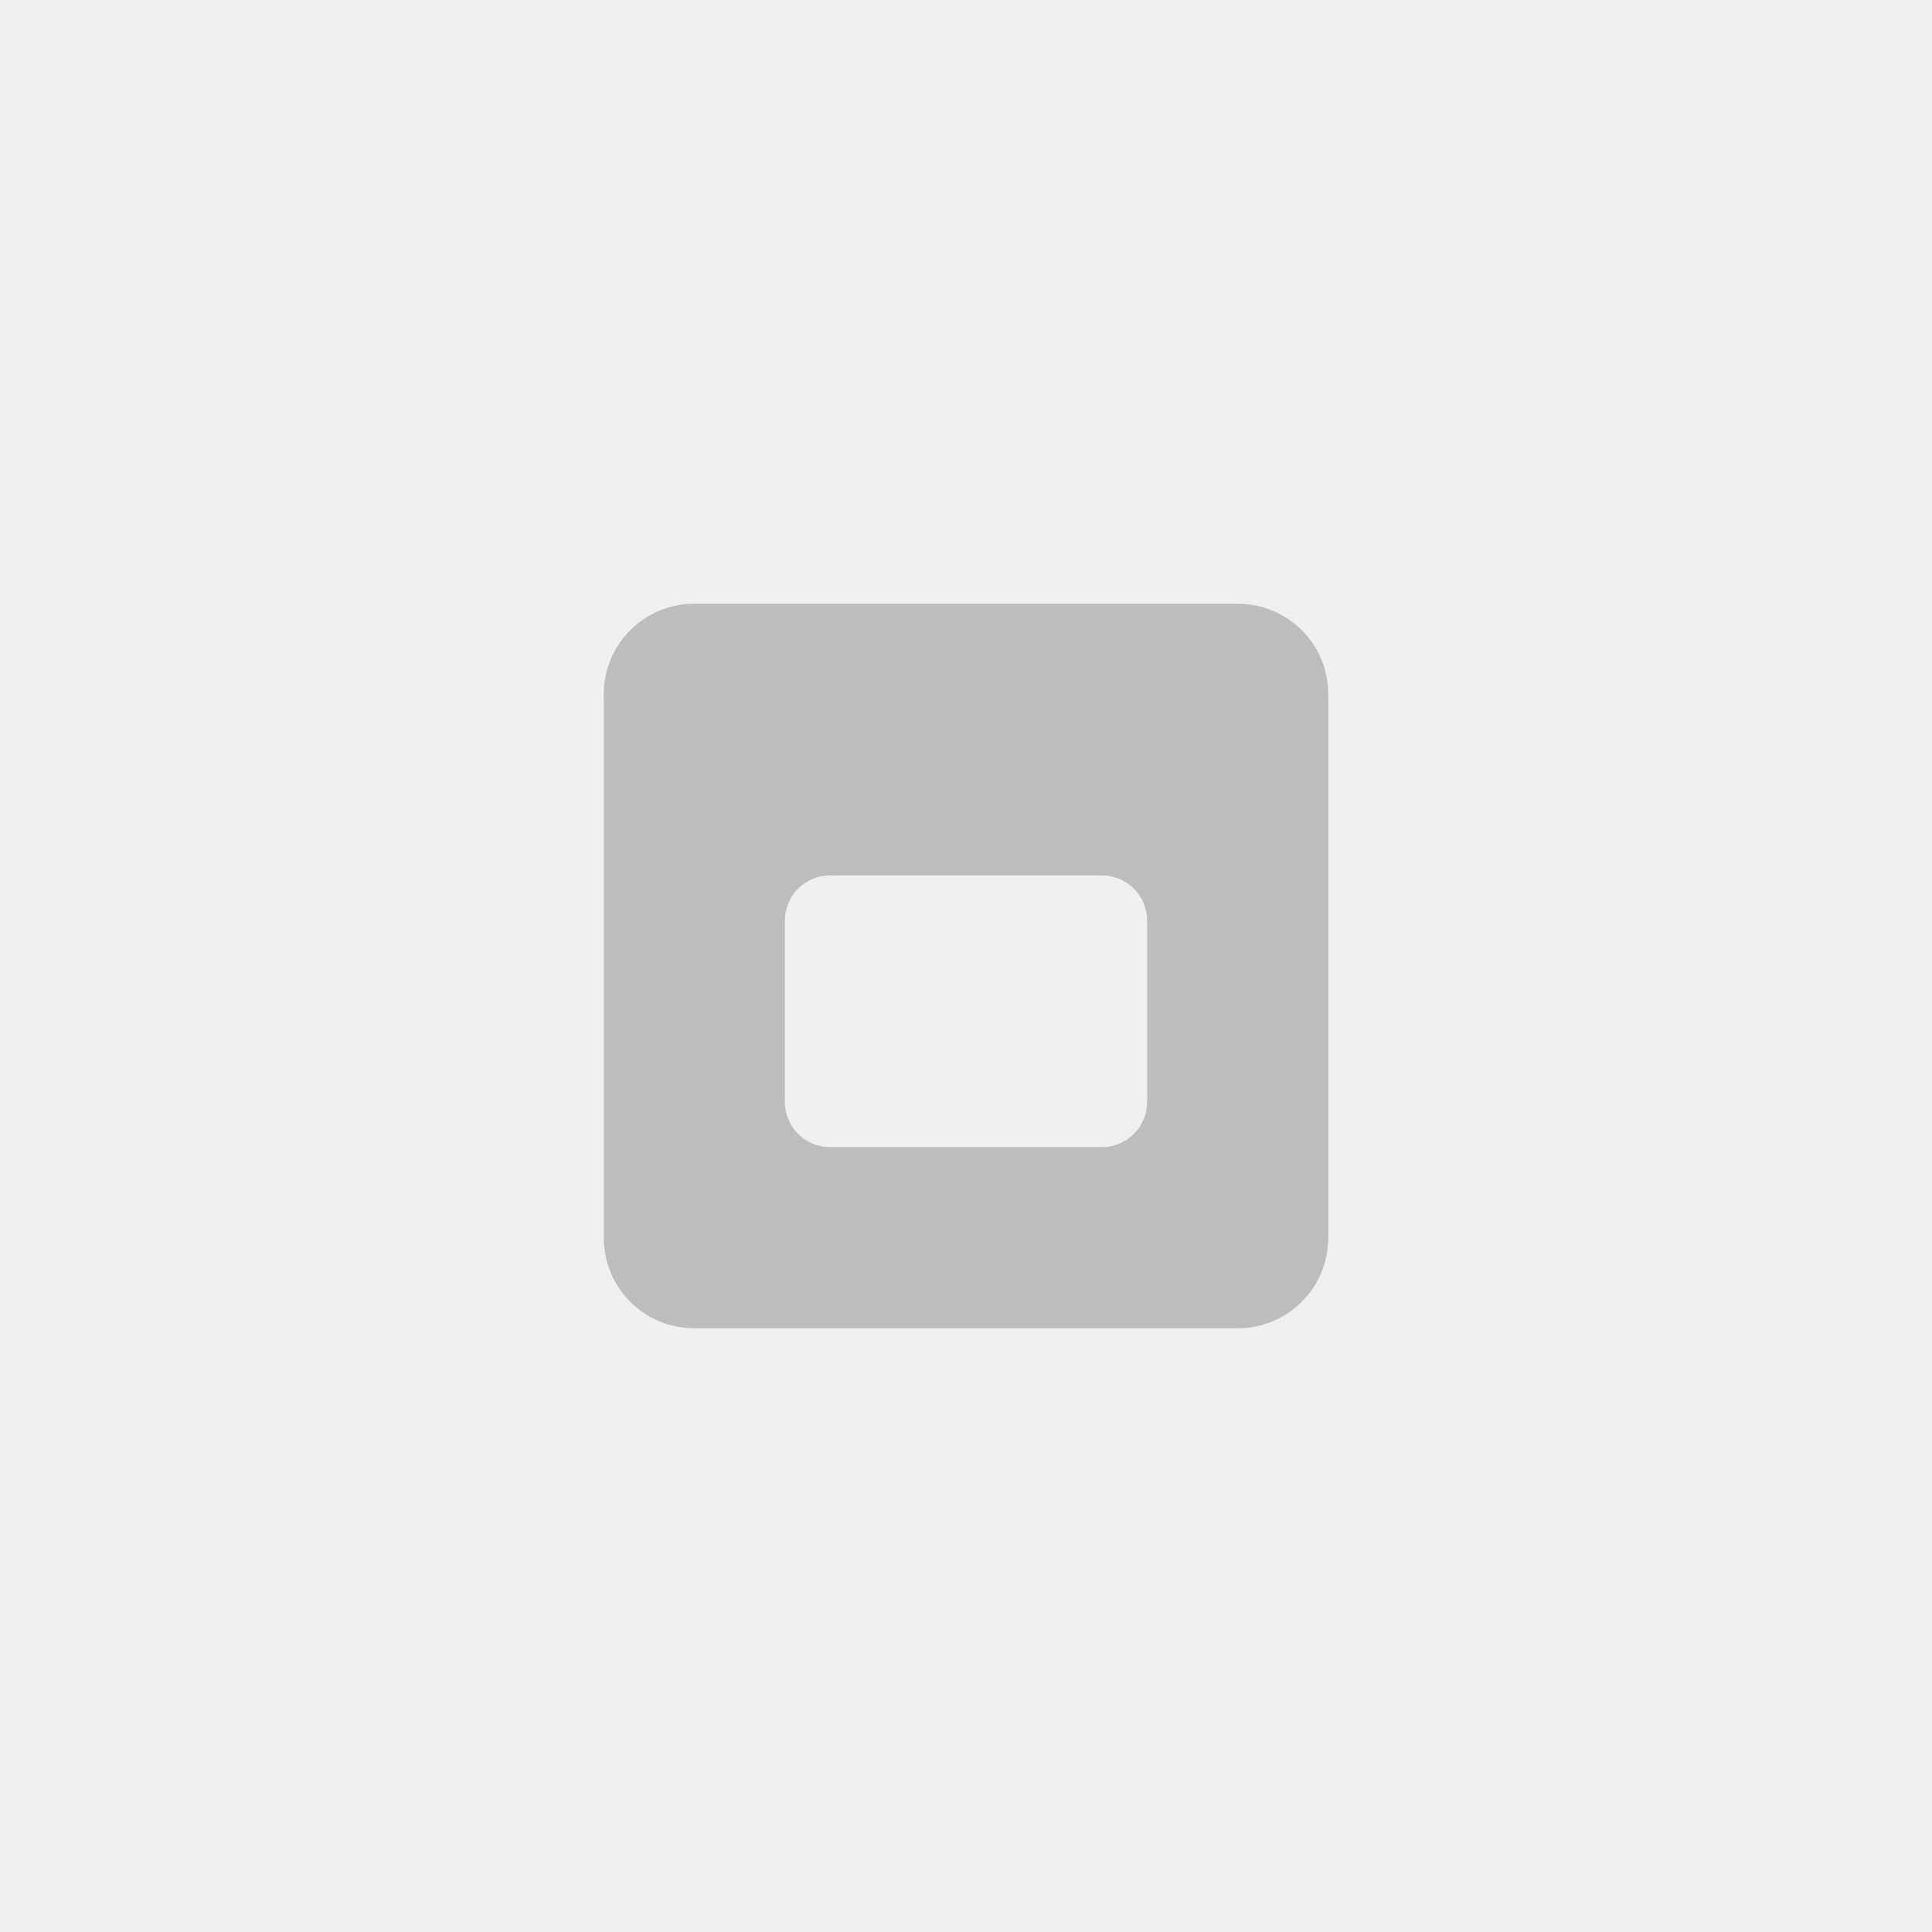
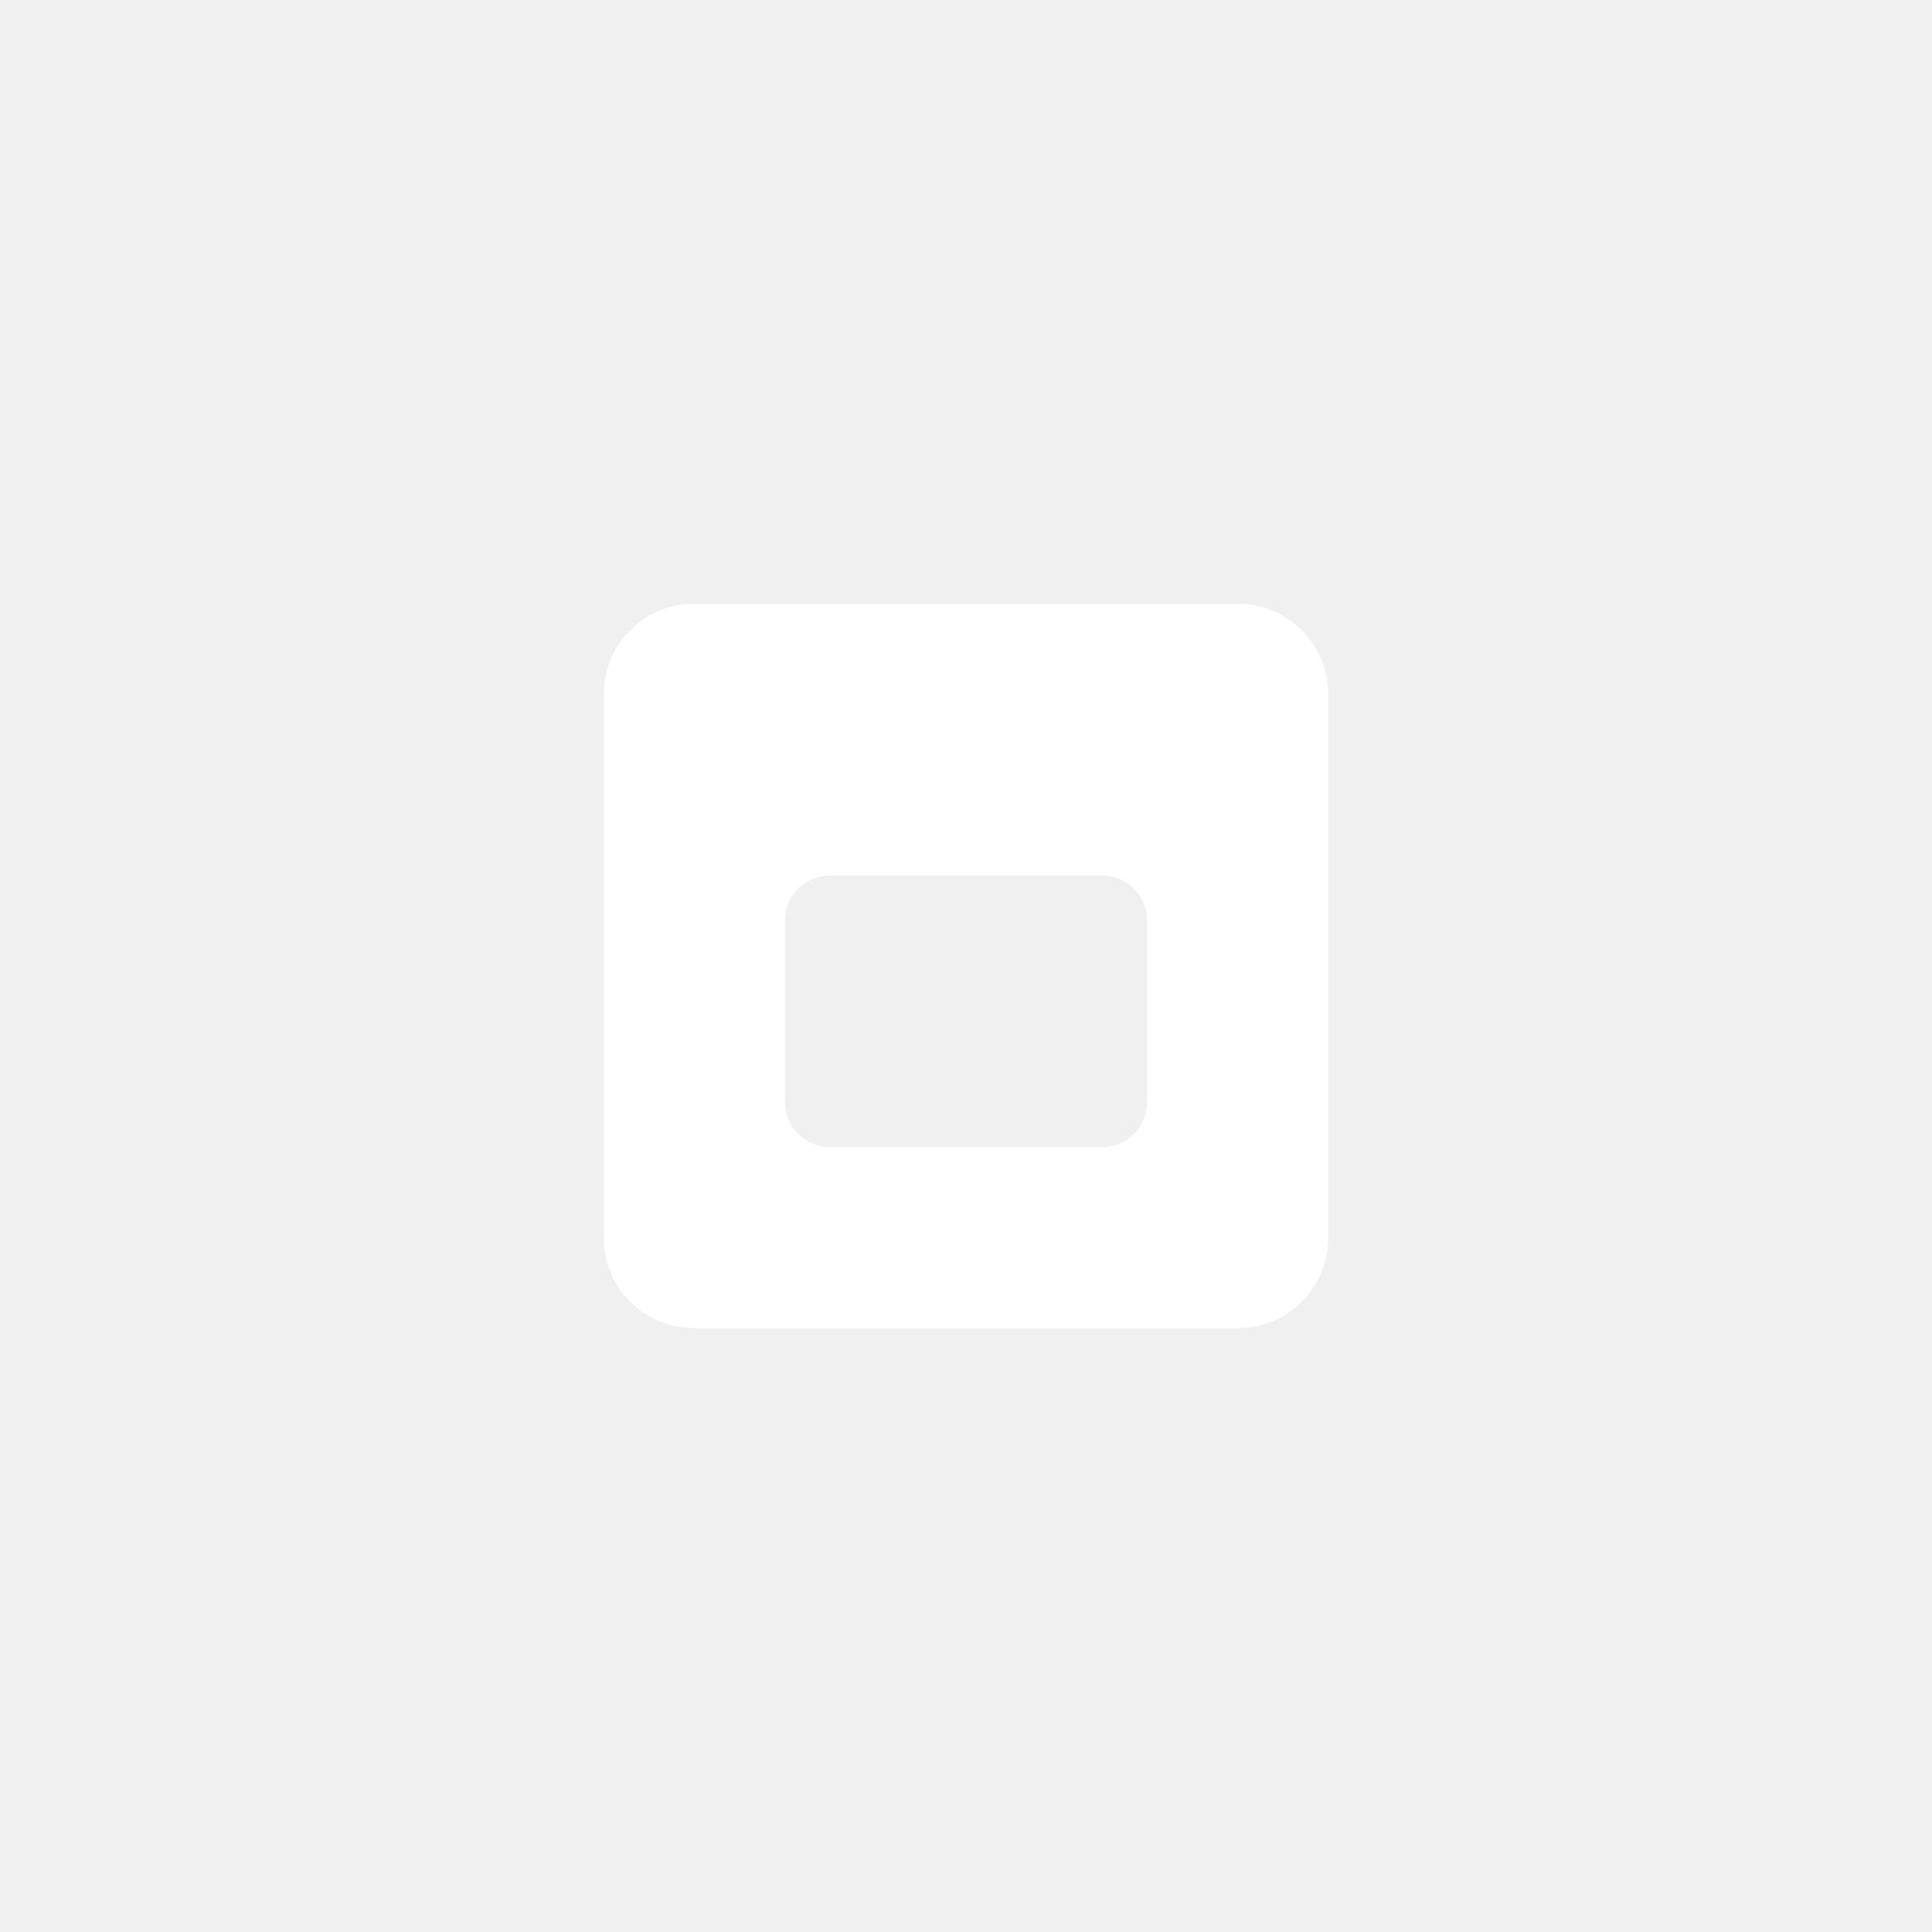
<svg xmlns="http://www.w3.org/2000/svg" width="32" height="32" viewBox="0 0 32 32" version="1.1" id="svg2">
  <defs id="defs2" />
-   <path style="color:#ffffff;fill:#bcbdbf;stroke-width:1.5;stroke:none;fill-opacity:1" class="ColorScheme-Text" d="m 11.5,10 c -0.831,0 -1.5,0.669 -1.5,1.5 v 9 C 10,21.331 10.669,22 11.5,22 h 9 c 0.831,0 1.5,-0.669 1.5,-1.5 v -9 C 22,10.669 21.331,10 20.5,10 Z m 2.25,4.5 h 4.5 c 0.415,0 0.75,0.335 0.75,0.75 v 3 C 19,18.666 18.666,19 18.25,19 h -4.5 C 13.335,19 13,18.666 13,18.25 v -3 c 0,-0.415 0.335,-0.75 0.75,-0.75 z" id="path847" />
+   <path style="color:#ffffff;fill:#ffffff;stroke-width:1.5;stroke:none;fill-opacity:1" class="ColorScheme-Text" d="m 11.5,10 c -0.831,0 -1.5,0.669 -1.5,1.5 v 9 C 10,21.331 10.669,22 11.5,22 h 9 c 0.831,0 1.5,-0.669 1.5,-1.5 v -9 C 22,10.669 21.331,10 20.5,10 Z m 2.25,4.5 h 4.5 c 0.415,0 0.75,0.335 0.75,0.75 v 3 C 19,18.666 18.666,19 18.25,19 h -4.5 C 13.335,19 13,18.666 13,18.25 v -3 c 0,-0.415 0.335,-0.75 0.75,-0.75 z" id="path847" />
</svg>
